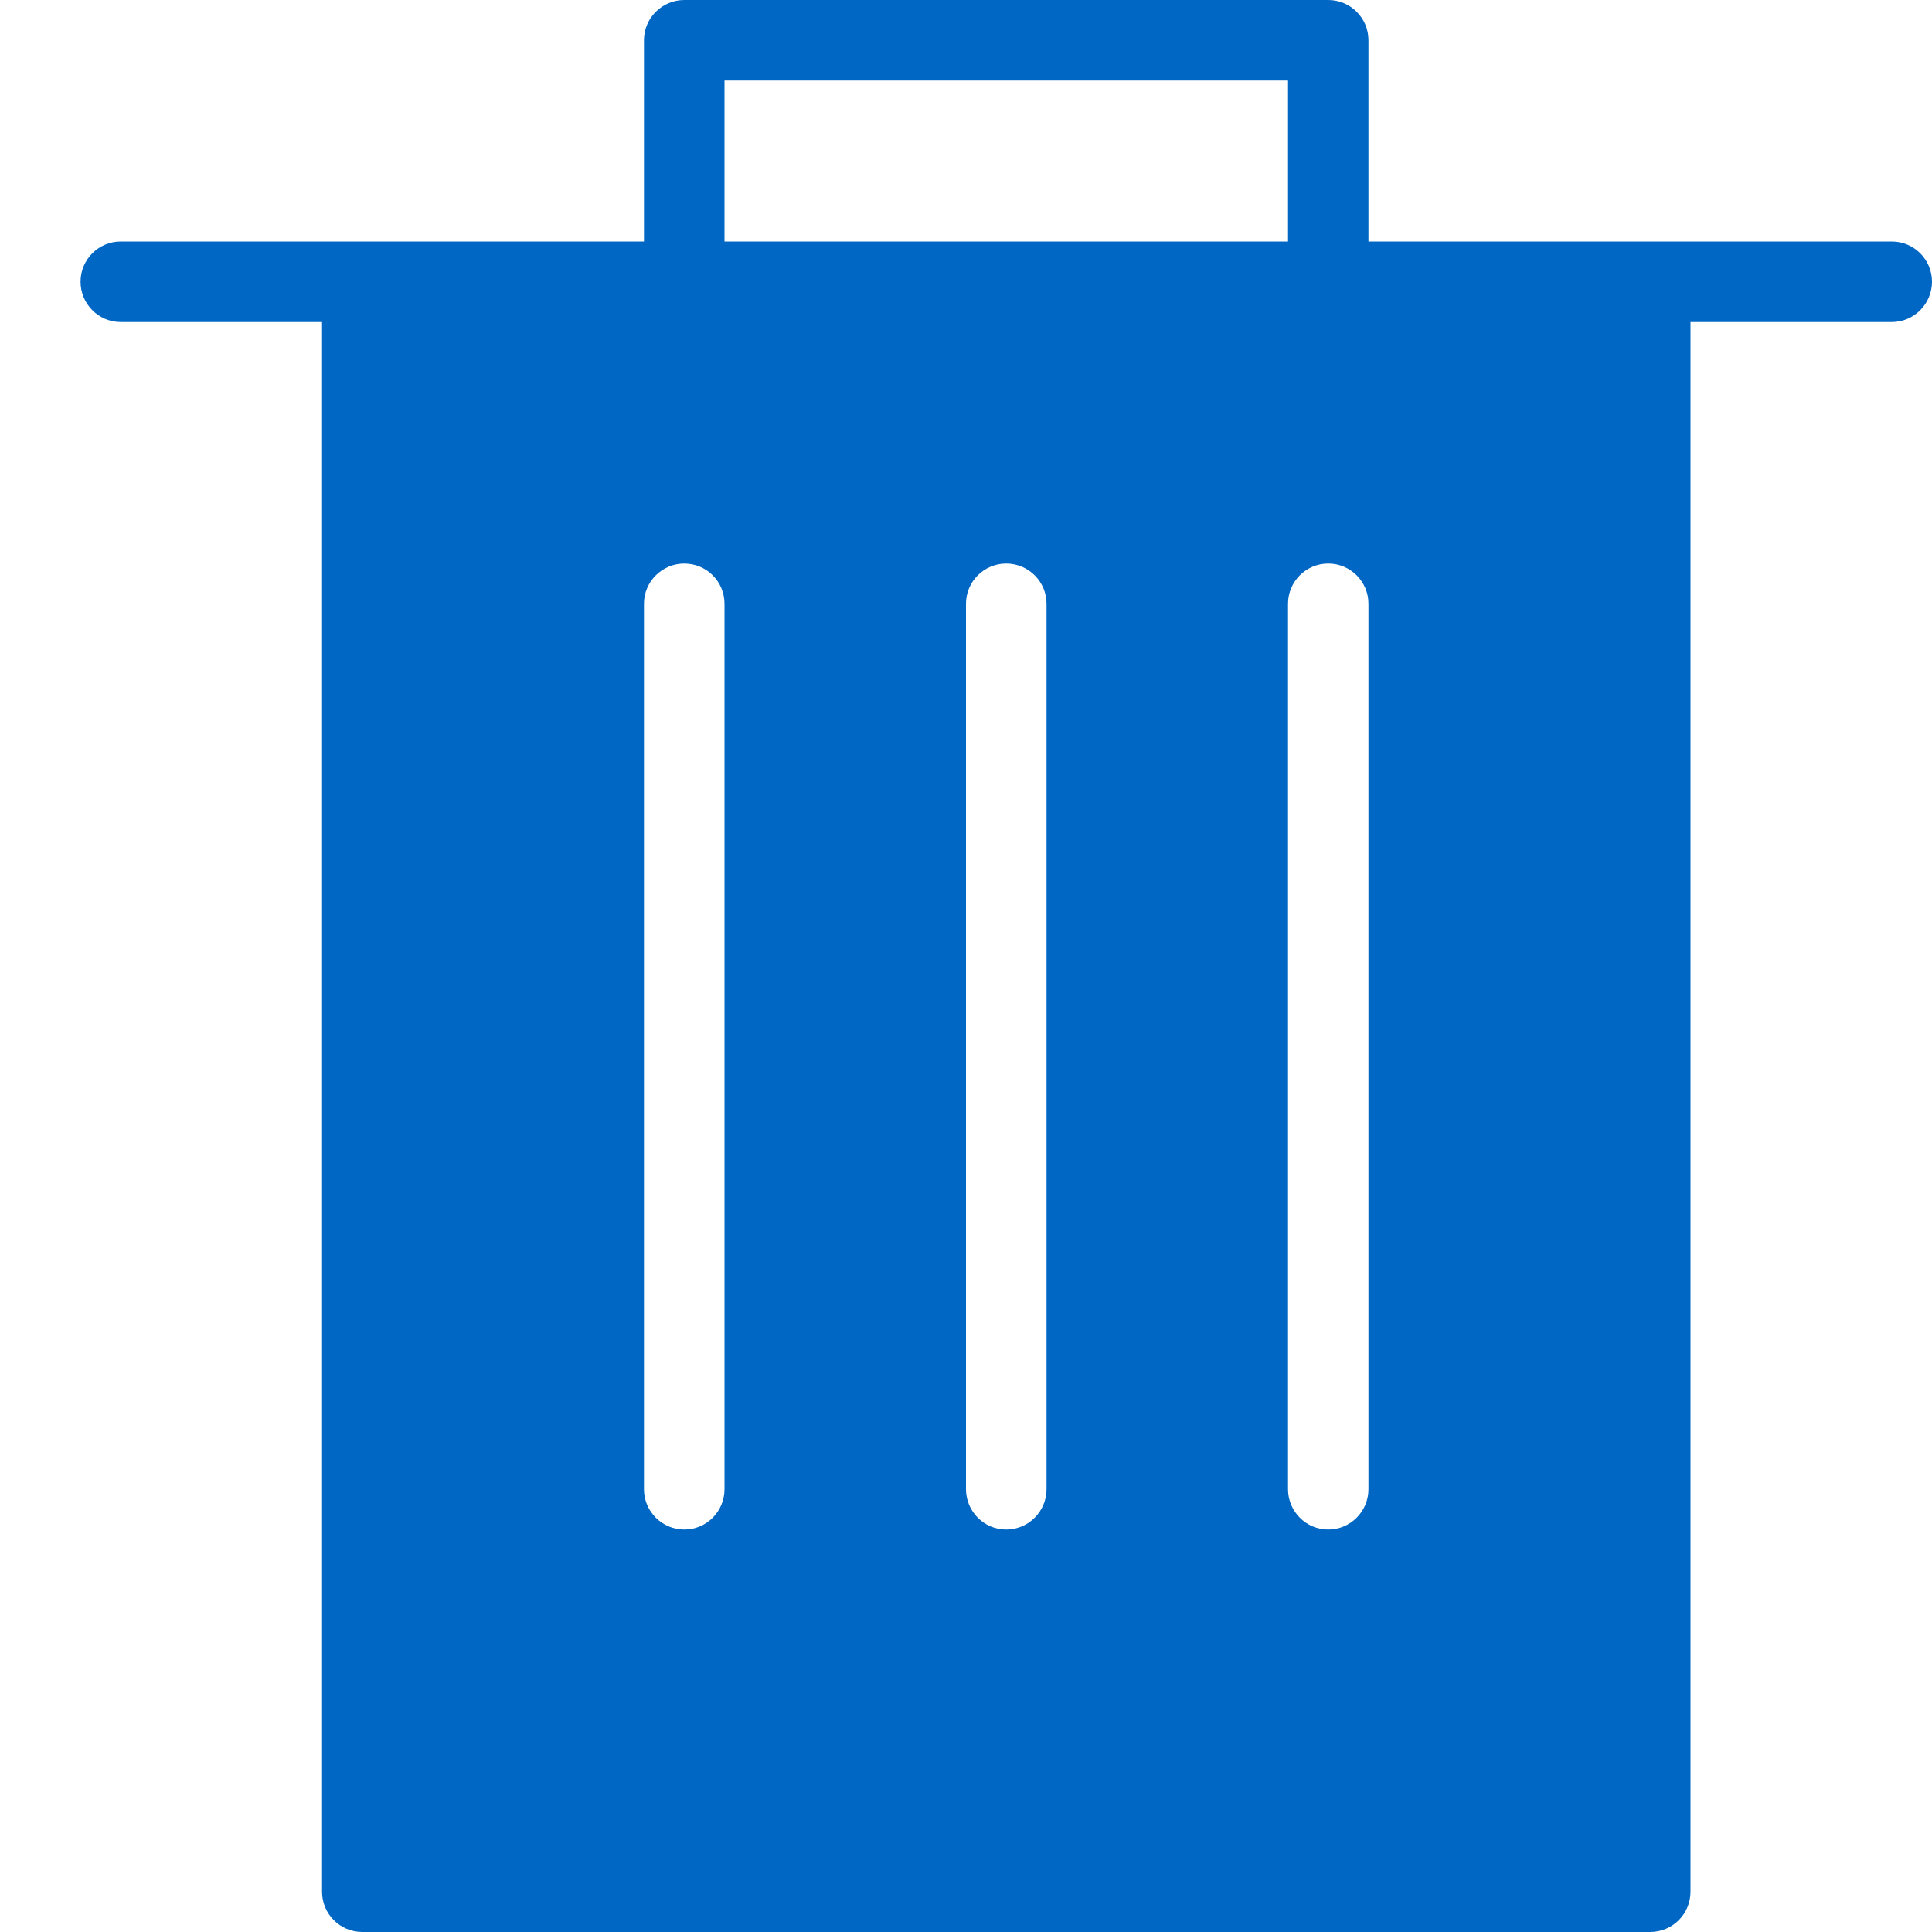
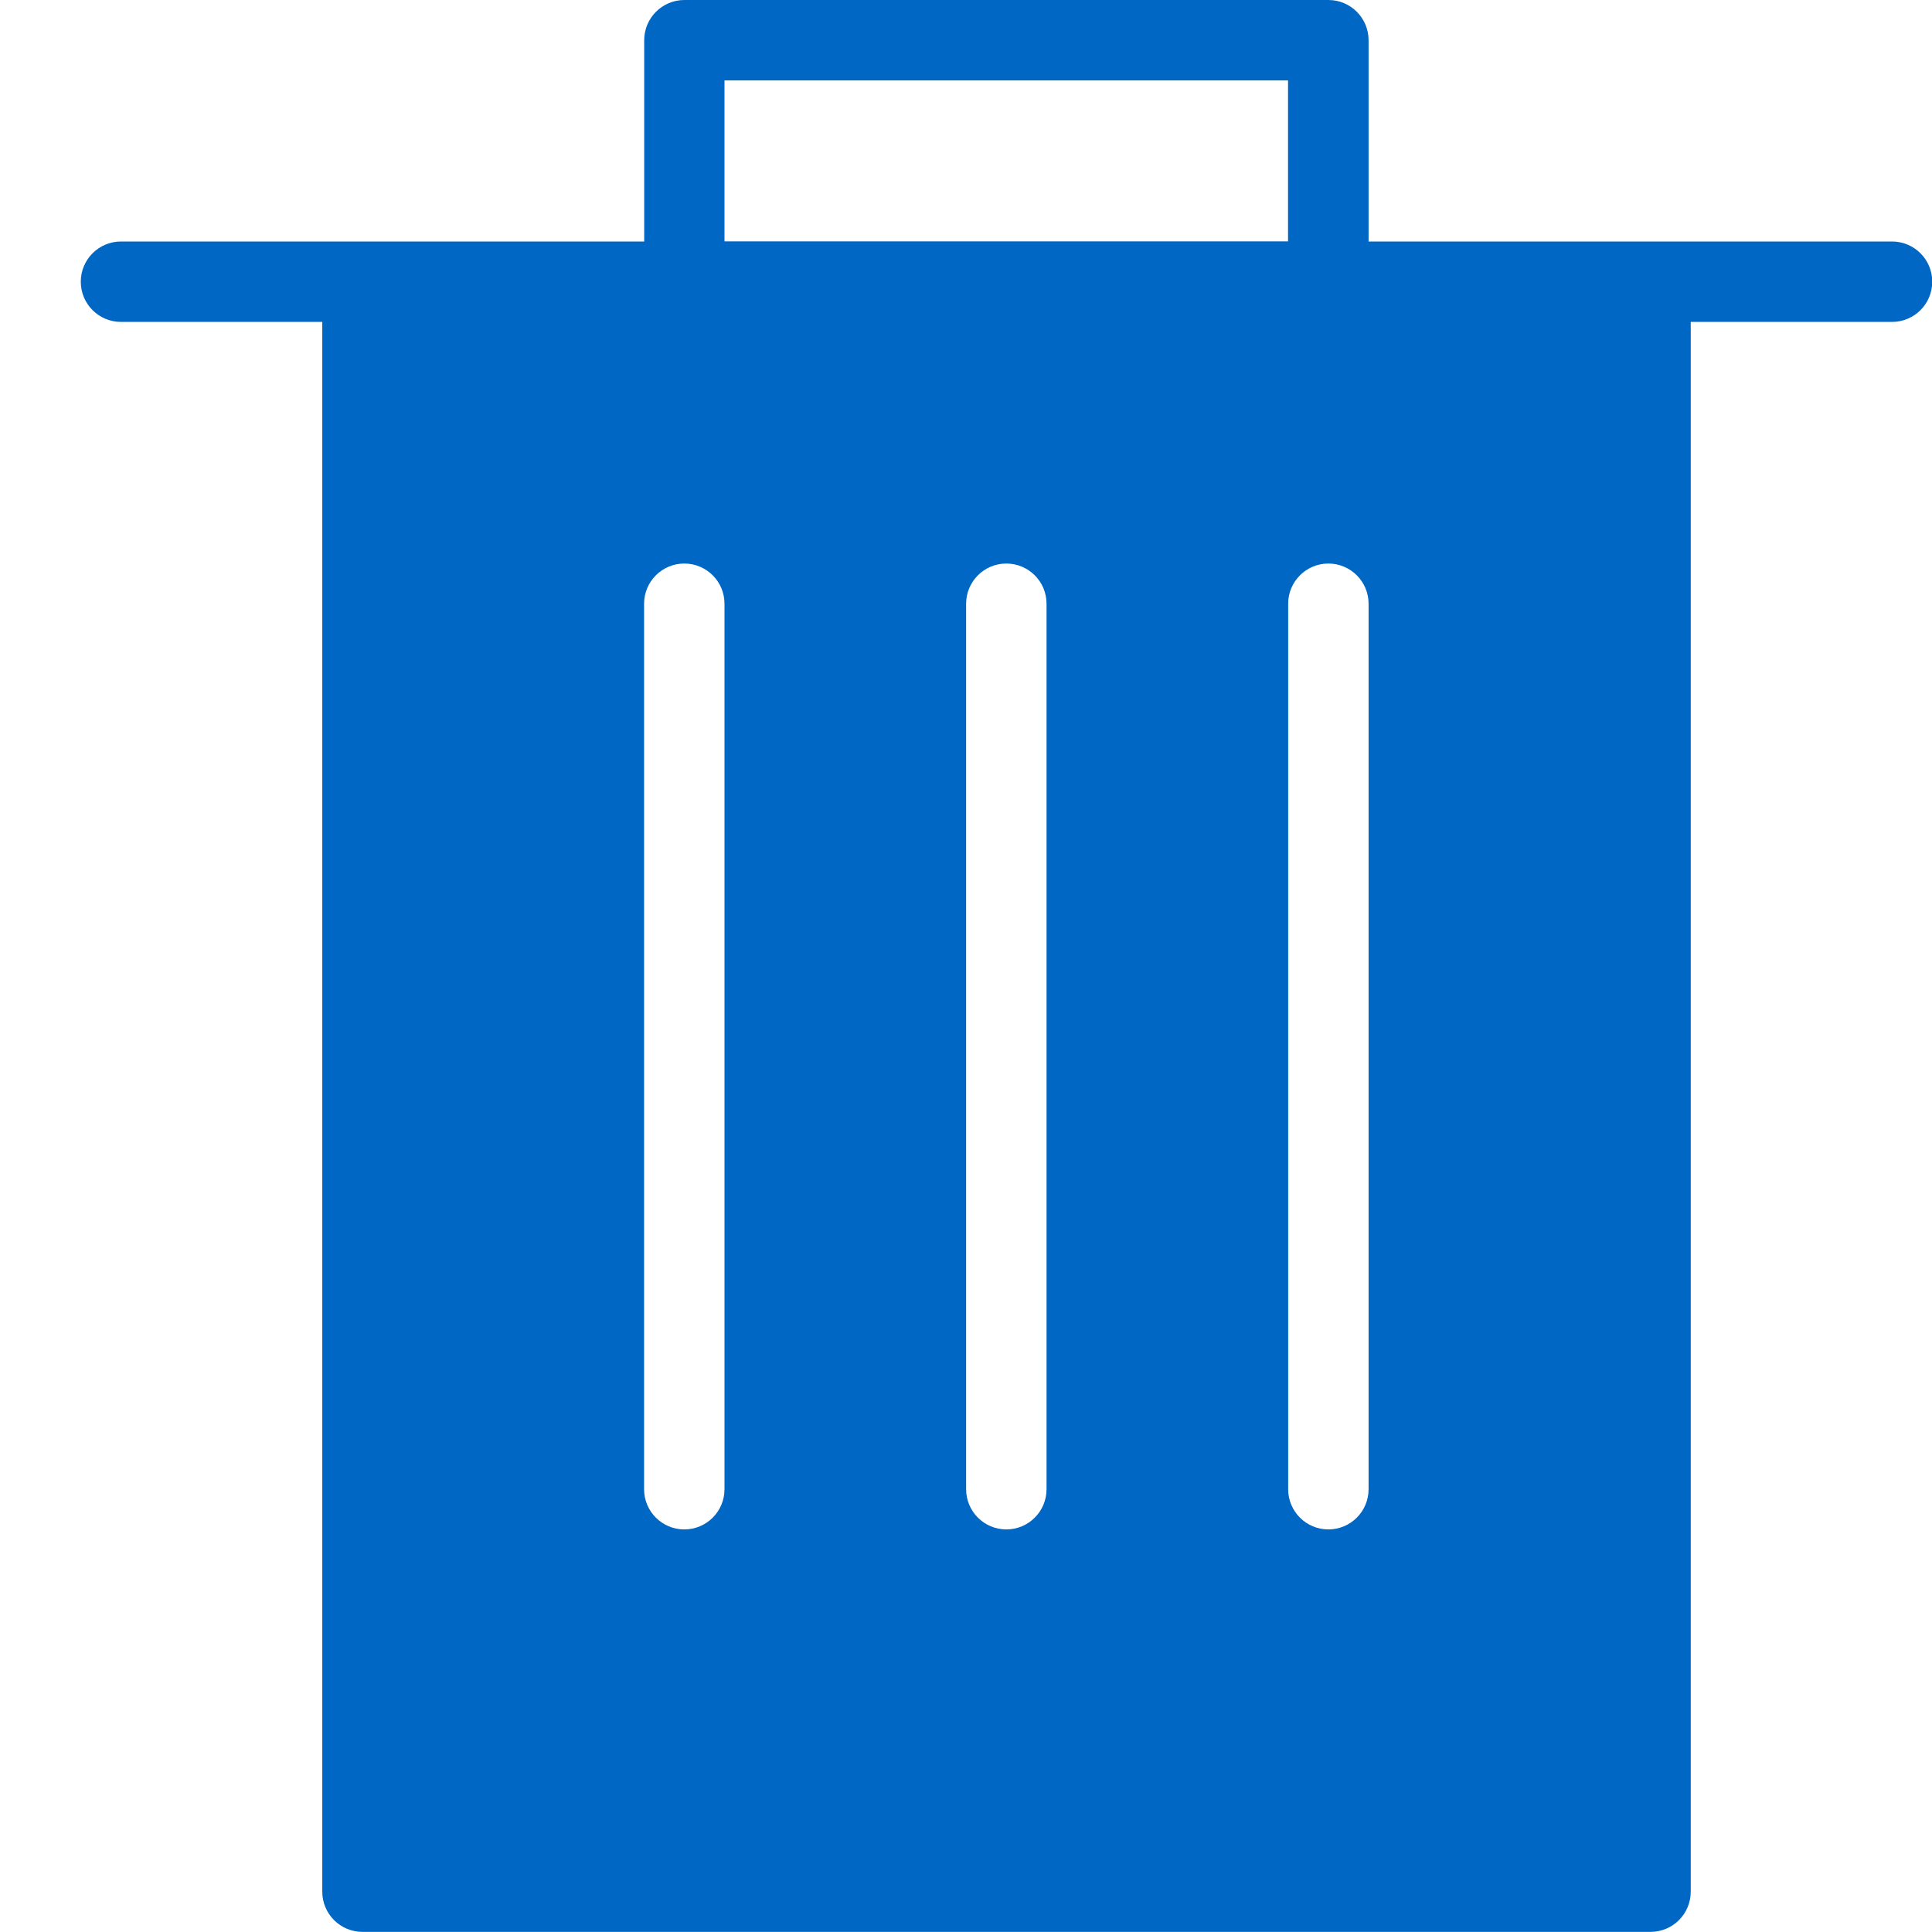
- <svg xmlns="http://www.w3.org/2000/svg" width="16px" height="16px" viewBox="0 0 16 16" version="1.1">
-   <g id="Page-1-(med-SP-og-BT)" stroke="none" stroke-width="1" fill="none" fill-rule="evenodd">
-     <g id="steg-(7)-oppsummering-copy" transform="translate(-912, -2163)" fill="#0067C5">
-       <g id="Fill/01-edition/bin-1" transform="translate(912, 2163)">
-         <path d="M15.667,2 L13.667,2 L11.333,2 L11.333,0.333 C11.333,0.149 11.184,-3.33333337e-08 11,-3.33333337e-08 L5.667,-3.33333337e-08 C5.483,-3.33333337e-08 5.333,0.149 5.333,0.333 L5.333,2 L3,2 L1,2 C0.816,2 0.667,2.149 0.667,2.333 C0.667,2.517 0.816,2.667 1,2.667 L2.667,2.667 L2.667,15.667 C2.667,15.851 2.816,16 3,16 L13.667,16 C13.851,16 14,15.851 14,15.667 L14,2.667 L15.667,2.667 C15.851,2.667 16,2.517 16,2.333 C16,2.149 15.851,2 15.667,2 Z M6,12.333 C6,12.517 5.851,12.667 5.667,12.667 C5.483,12.667 5.333,12.517 5.333,12.333 L5.333,5 C5.333,4.816 5.483,4.667 5.667,4.667 C5.851,4.667 6,4.816 6,5 L6,12.333 Z M6,0.667 L10.667,0.667 L10.667,2 L6,2 L6,0.667 Z M8.667,12.333 C8.667,12.517 8.517,12.667 8.333,12.667 C8.149,12.667 8,12.517 8,12.333 L8,5 C8,4.816 8.149,4.667 8.333,4.667 C8.517,4.667 8.667,4.816 8.667,5 L8.667,12.333 Z M11.333,12.333 C11.333,12.517 11.184,12.667 11,12.667 C10.816,12.667 10.667,12.517 10.667,12.333 L10.667,5 C10.667,4.816 10.816,4.667 11,4.667 C11.184,4.667 11.333,4.816 11.333,5 L11.333,12.333 Z" id="Fill/bin-1" />
+ <svg xmlns="http://www.w3.org/2000/svg" version="1.1" width="16px" height="16px" viewBox="0 0 16 16">
+   <g fill="none" fill-rule="evenodd">
+     <g transform="translate(-912 -2163)" fill="#0067C5">
+       <g transform="translate(912 2163)">
+         <path d="m15.667 2h-2-2.333v-1.667c0-0.184-0.149-0.333-0.333-0.333h-5.333c-0.184 0-0.333 0.149-0.333 0.333v1.667h-2.333-2c-0.184 0-0.333 0.149-0.333 0.333s0.149 0.333 0.333 0.333h1.667v13c0 0.184 0.149 0.333 0.333 0.333h10.667c0.184 0 0.333-0.149 0.333-0.333v-13h1.667c0.184 0 0.333-0.149 0.333-0.333s-0.149-0.333-0.333-0.333zm-9.667 10.333c0 0.184-0.149 0.333-0.333 0.333s-0.333-0.149-0.333-0.333v-7.333c0-0.184 0.149-0.333 0.333-0.333s0.333 0.149 0.333 0.333v7.333zm0-11.667h4.667v1.333h-4.667v-1.333zm2.667 11.667c0 0.184-0.149 0.333-0.333 0.333-0.184 0-0.333-0.149-0.333-0.333v-7.333c0-0.184 0.149-0.333 0.333-0.333 0.184 0 0.333 0.149 0.333 0.333v7.333zm2.667 0c0 0.184-0.149 0.333-0.333 0.333s-0.333-0.149-0.333-0.333v-7.333c0-0.184 0.149-0.333 0.333-0.333s0.333 0.149 0.333 0.333v7.333z" />
      </g>
    </g>
  </g>
</svg>
